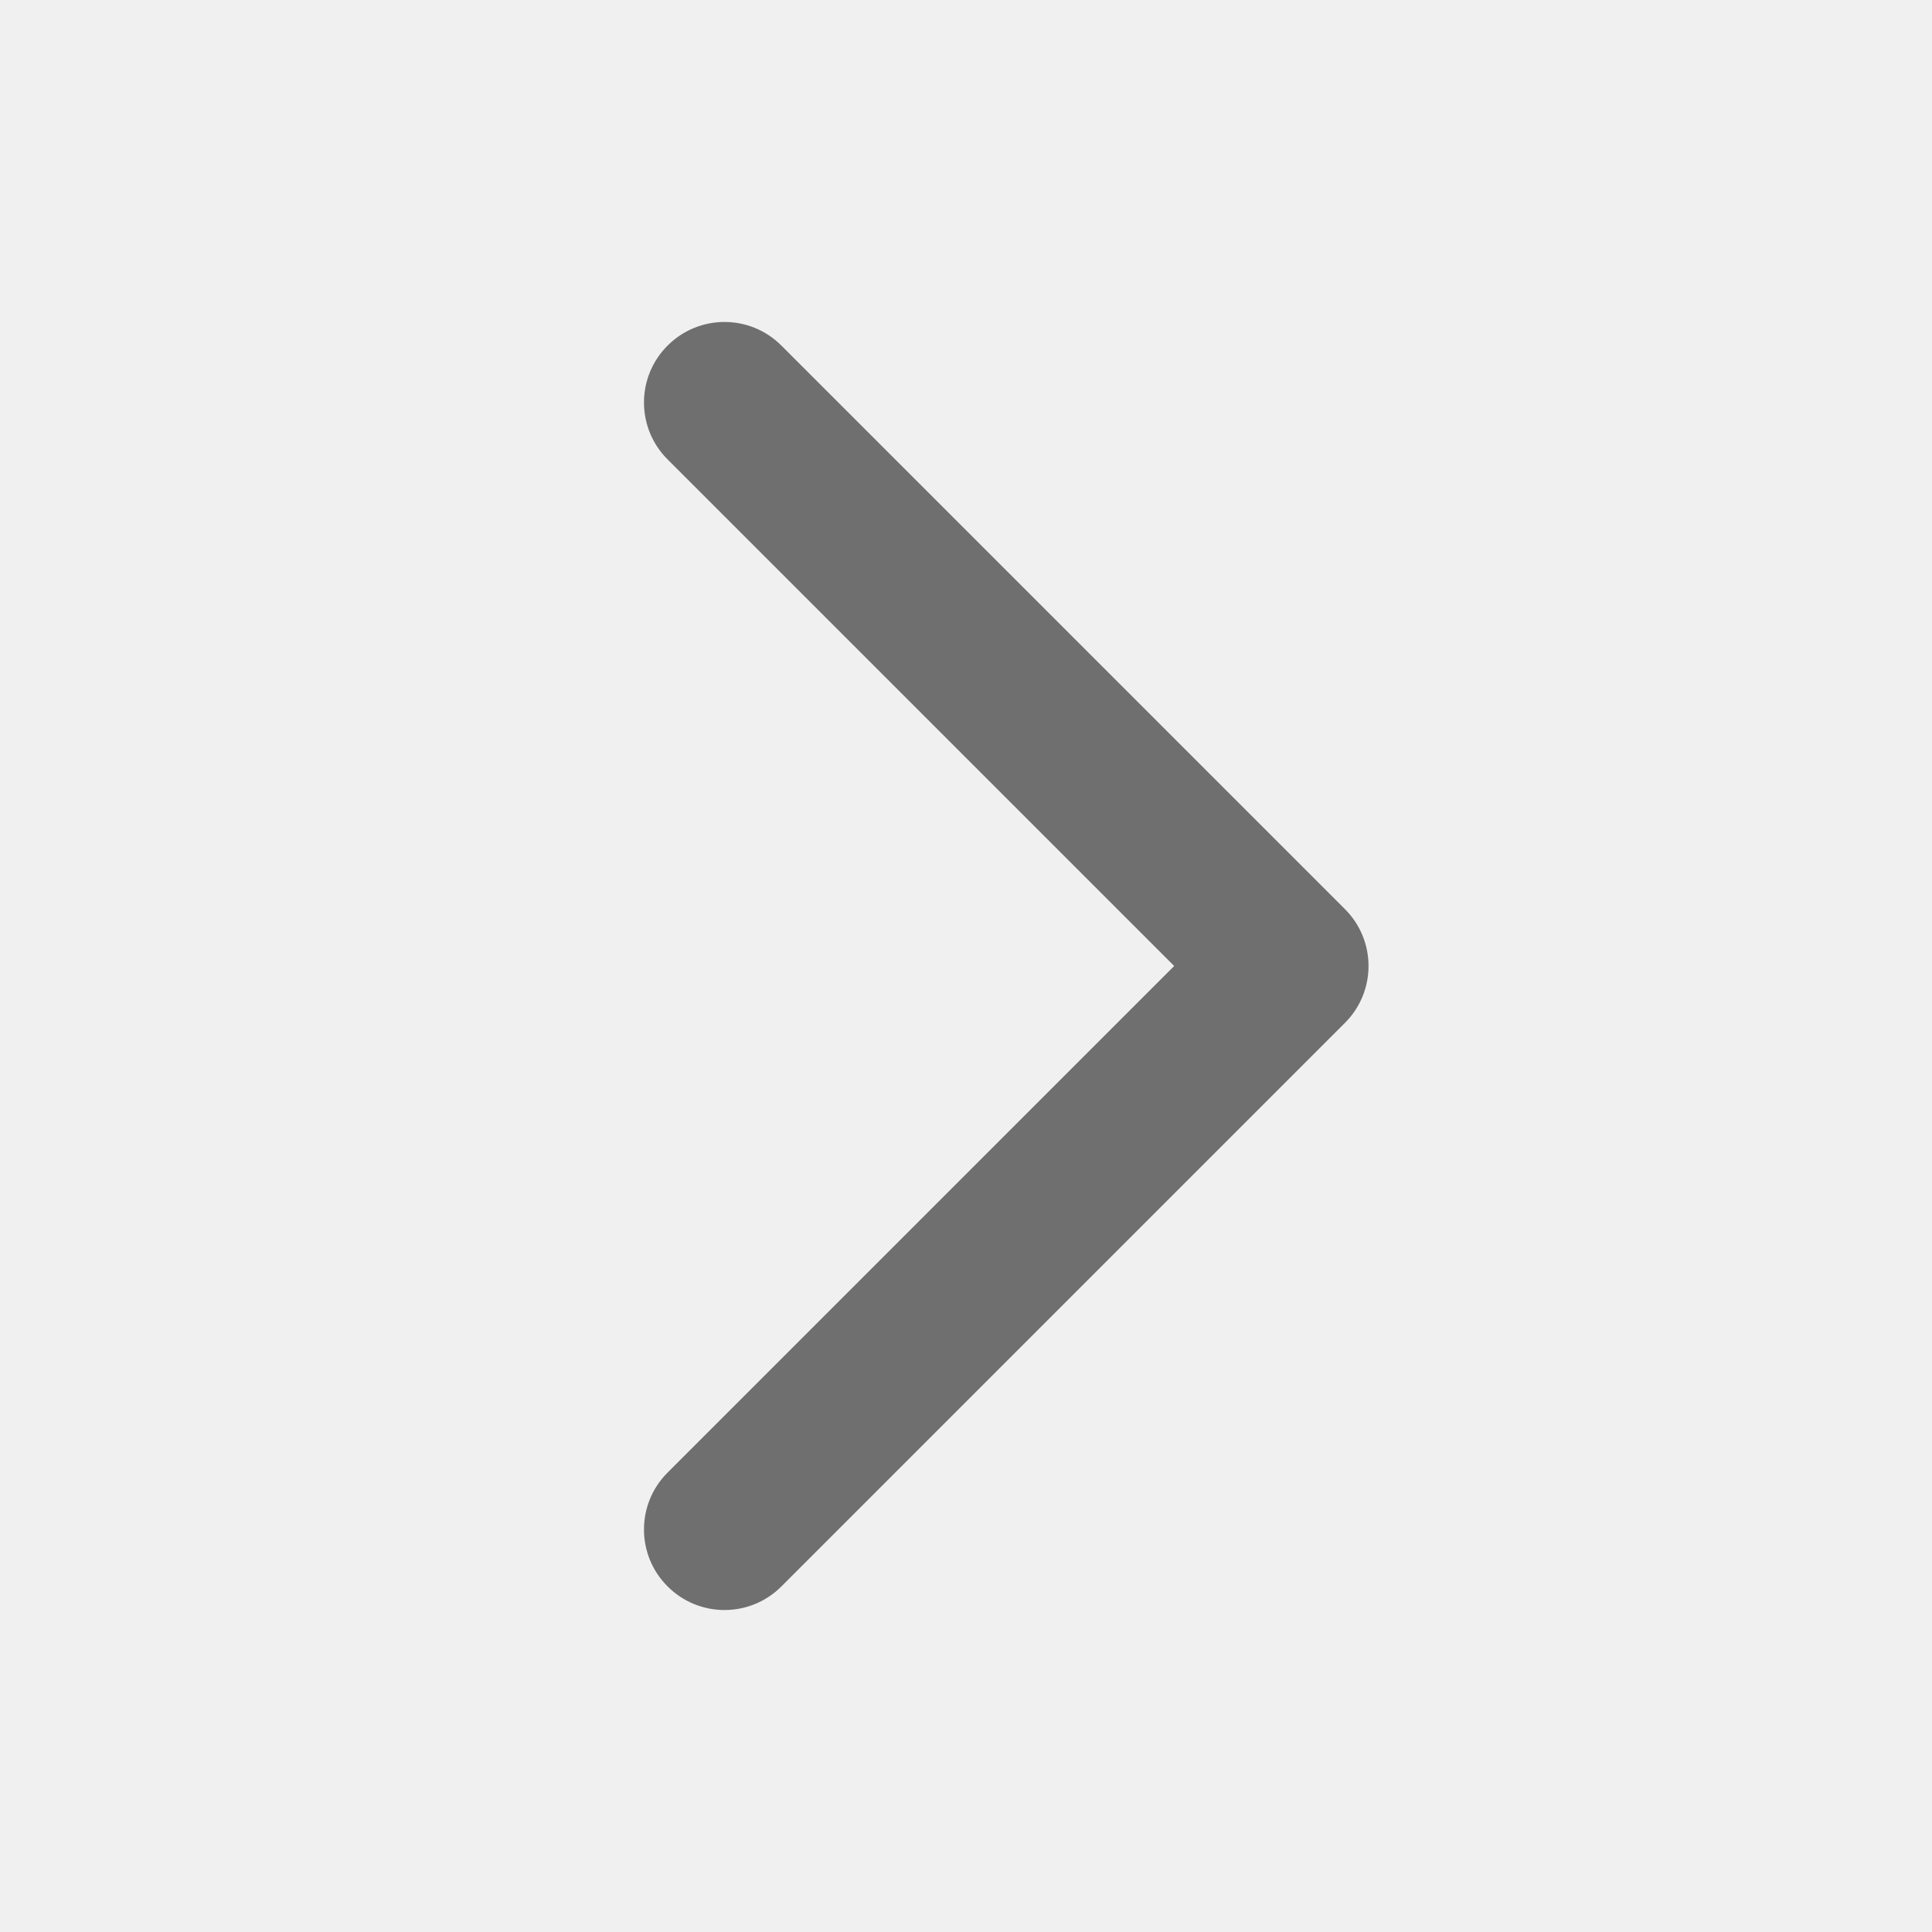
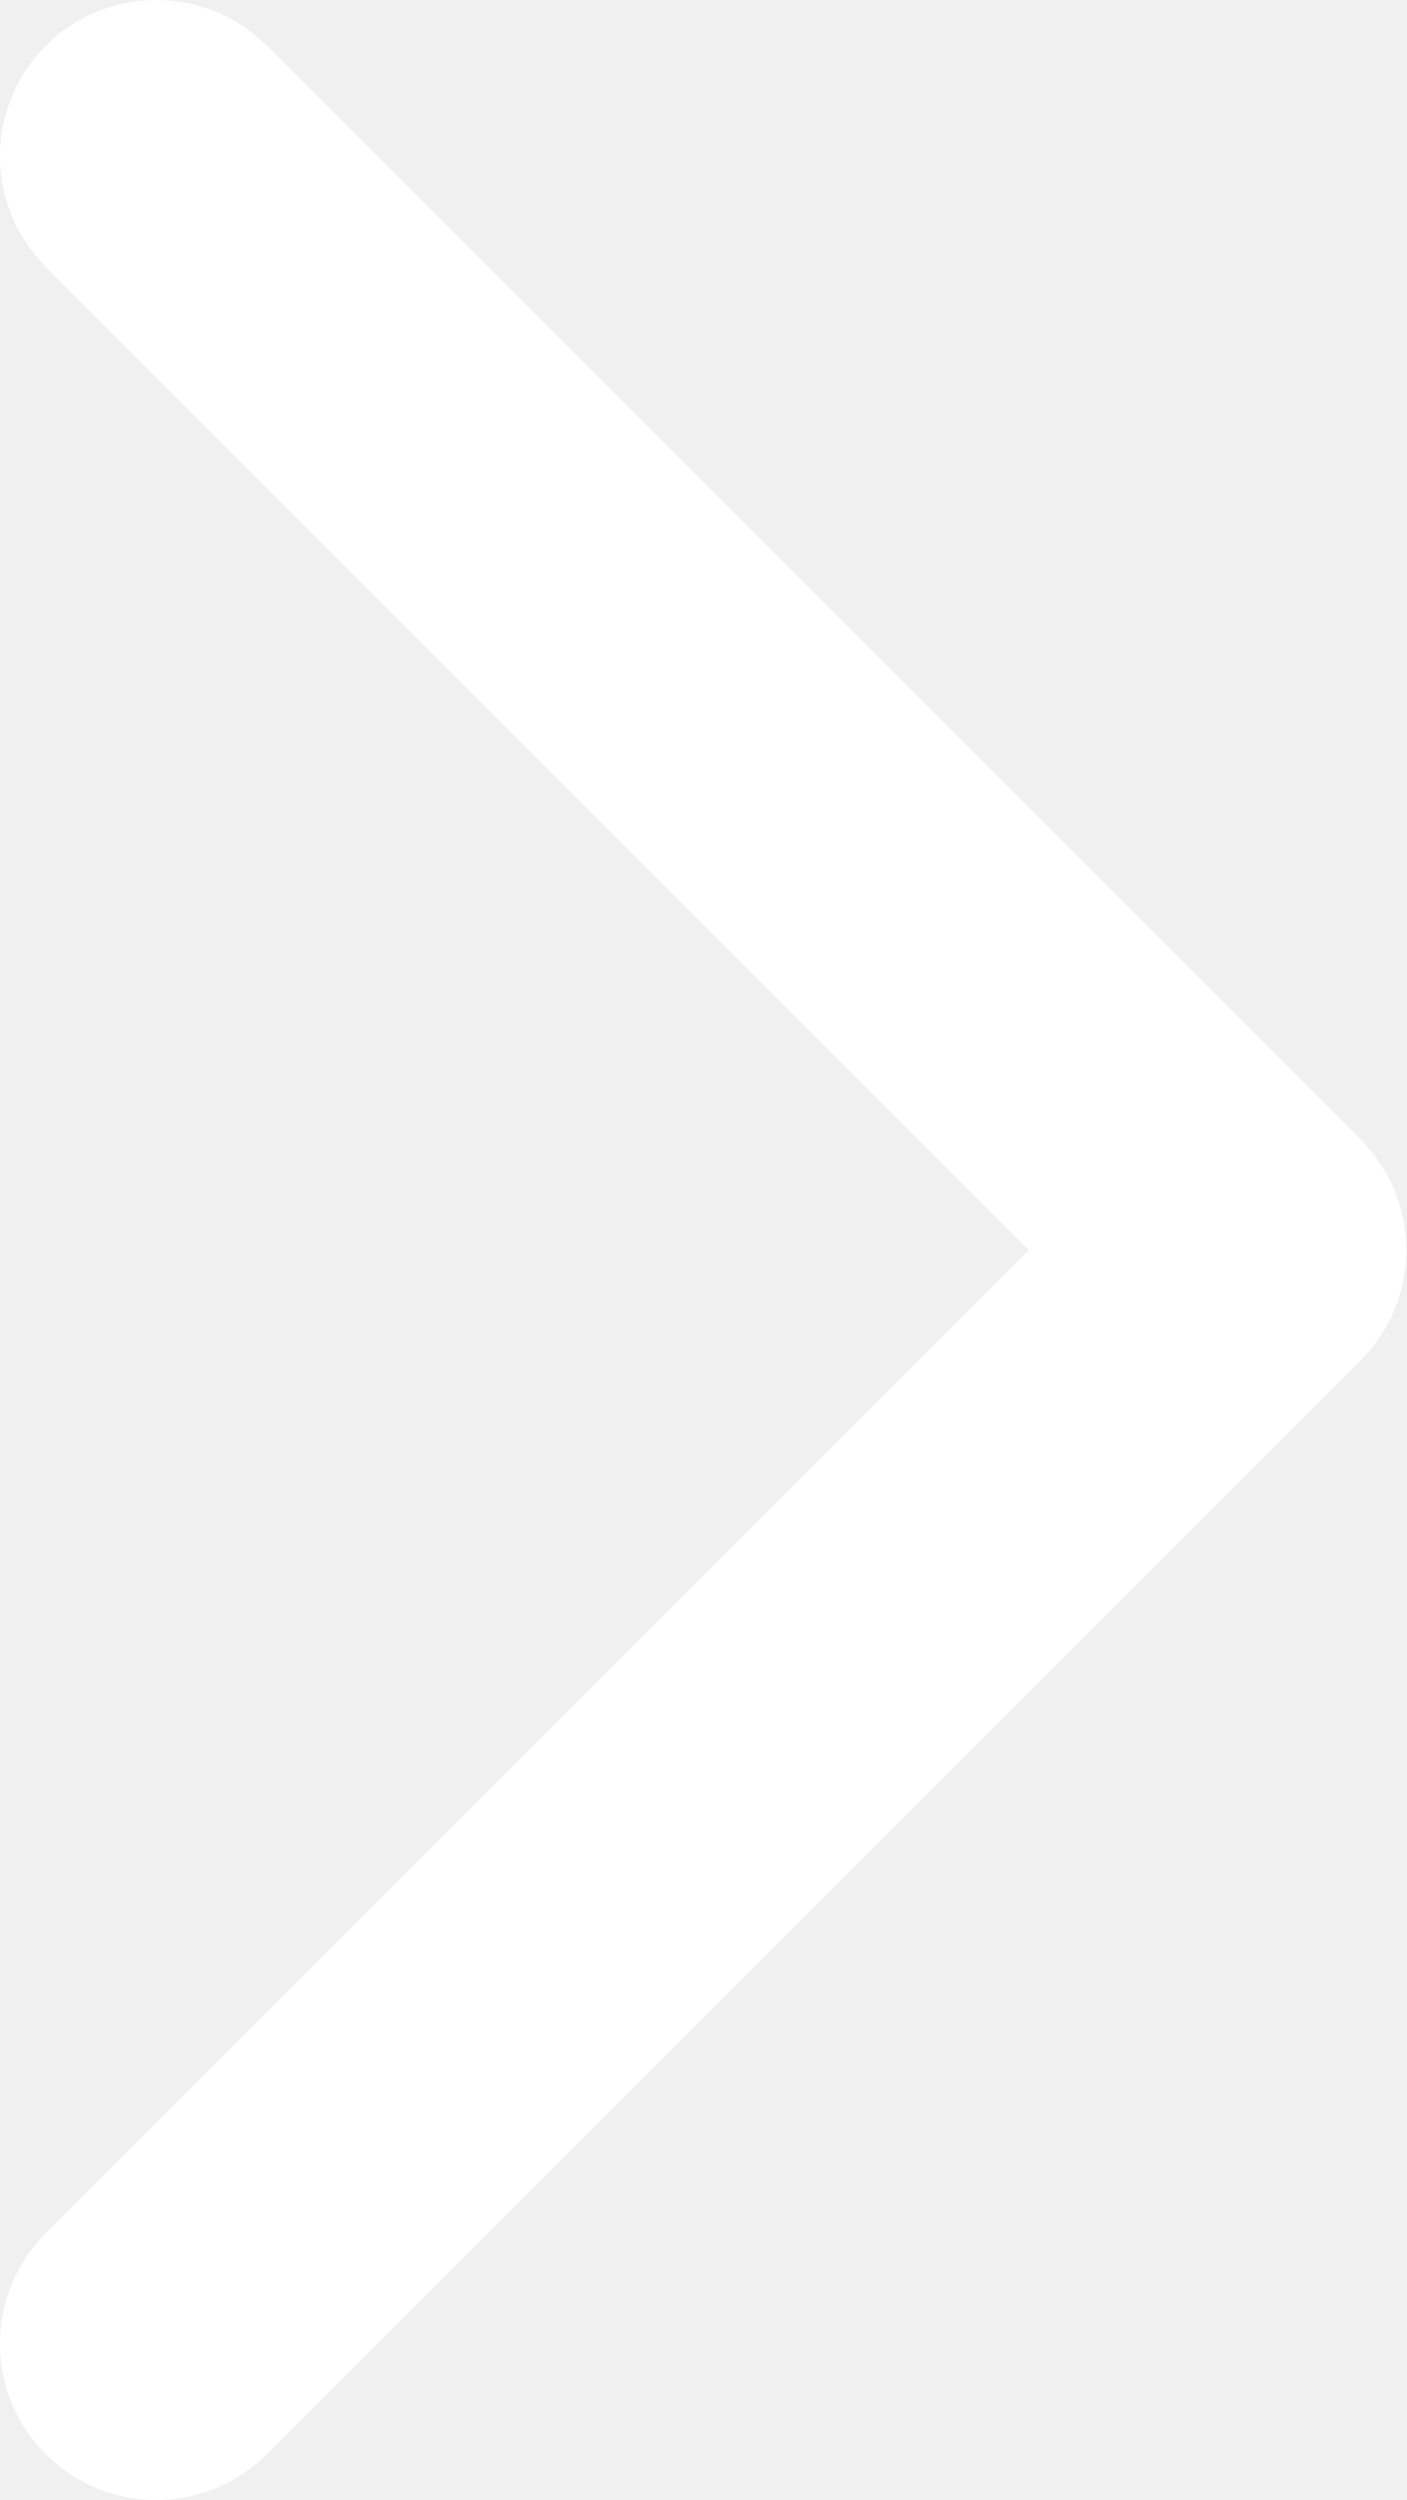
- <svg xmlns="http://www.w3.org/2000/svg" width="24" height="24" viewBox="0 0 24 24" fill="none">
-   <path fill-rule="evenodd" clip-rule="evenodd" d="M8.293 19.707C8.683 20.098 9.317 20.098 9.707 19.707L16.707 12.707C17.098 12.317 17.098 11.683 16.707 11.293L9.707 4.293C9.317 3.902 8.683 3.902 8.293 4.293C7.902 4.683 7.902 5.317 8.293 5.707L14.586 12L8.293 18.293C7.902 18.683 7.902 19.317 8.293 19.707Z" fill="#6F6F6F" />
+ <svg xmlns="http://www.w3.org/2000/svg" width="9" height="16" viewBox="0 0 9 16" fill="none">
+   <path fill-rule="evenodd" clip-rule="evenodd" d="M0.293 15.707C0.683 16.098 1.317 16.098 1.707 15.707L8.707 8.707C9.098 8.317 9.098 7.683 8.707 7.293L1.707 0.293C1.317 -0.098 0.683 -0.098 0.293 0.293C-0.098 0.683 -0.098 1.317 0.293 1.707L6.586 8L0.293 14.293C-0.098 14.683 -0.098 15.317 0.293 15.707Z" fill="#FFFFFF" />
</svg>
